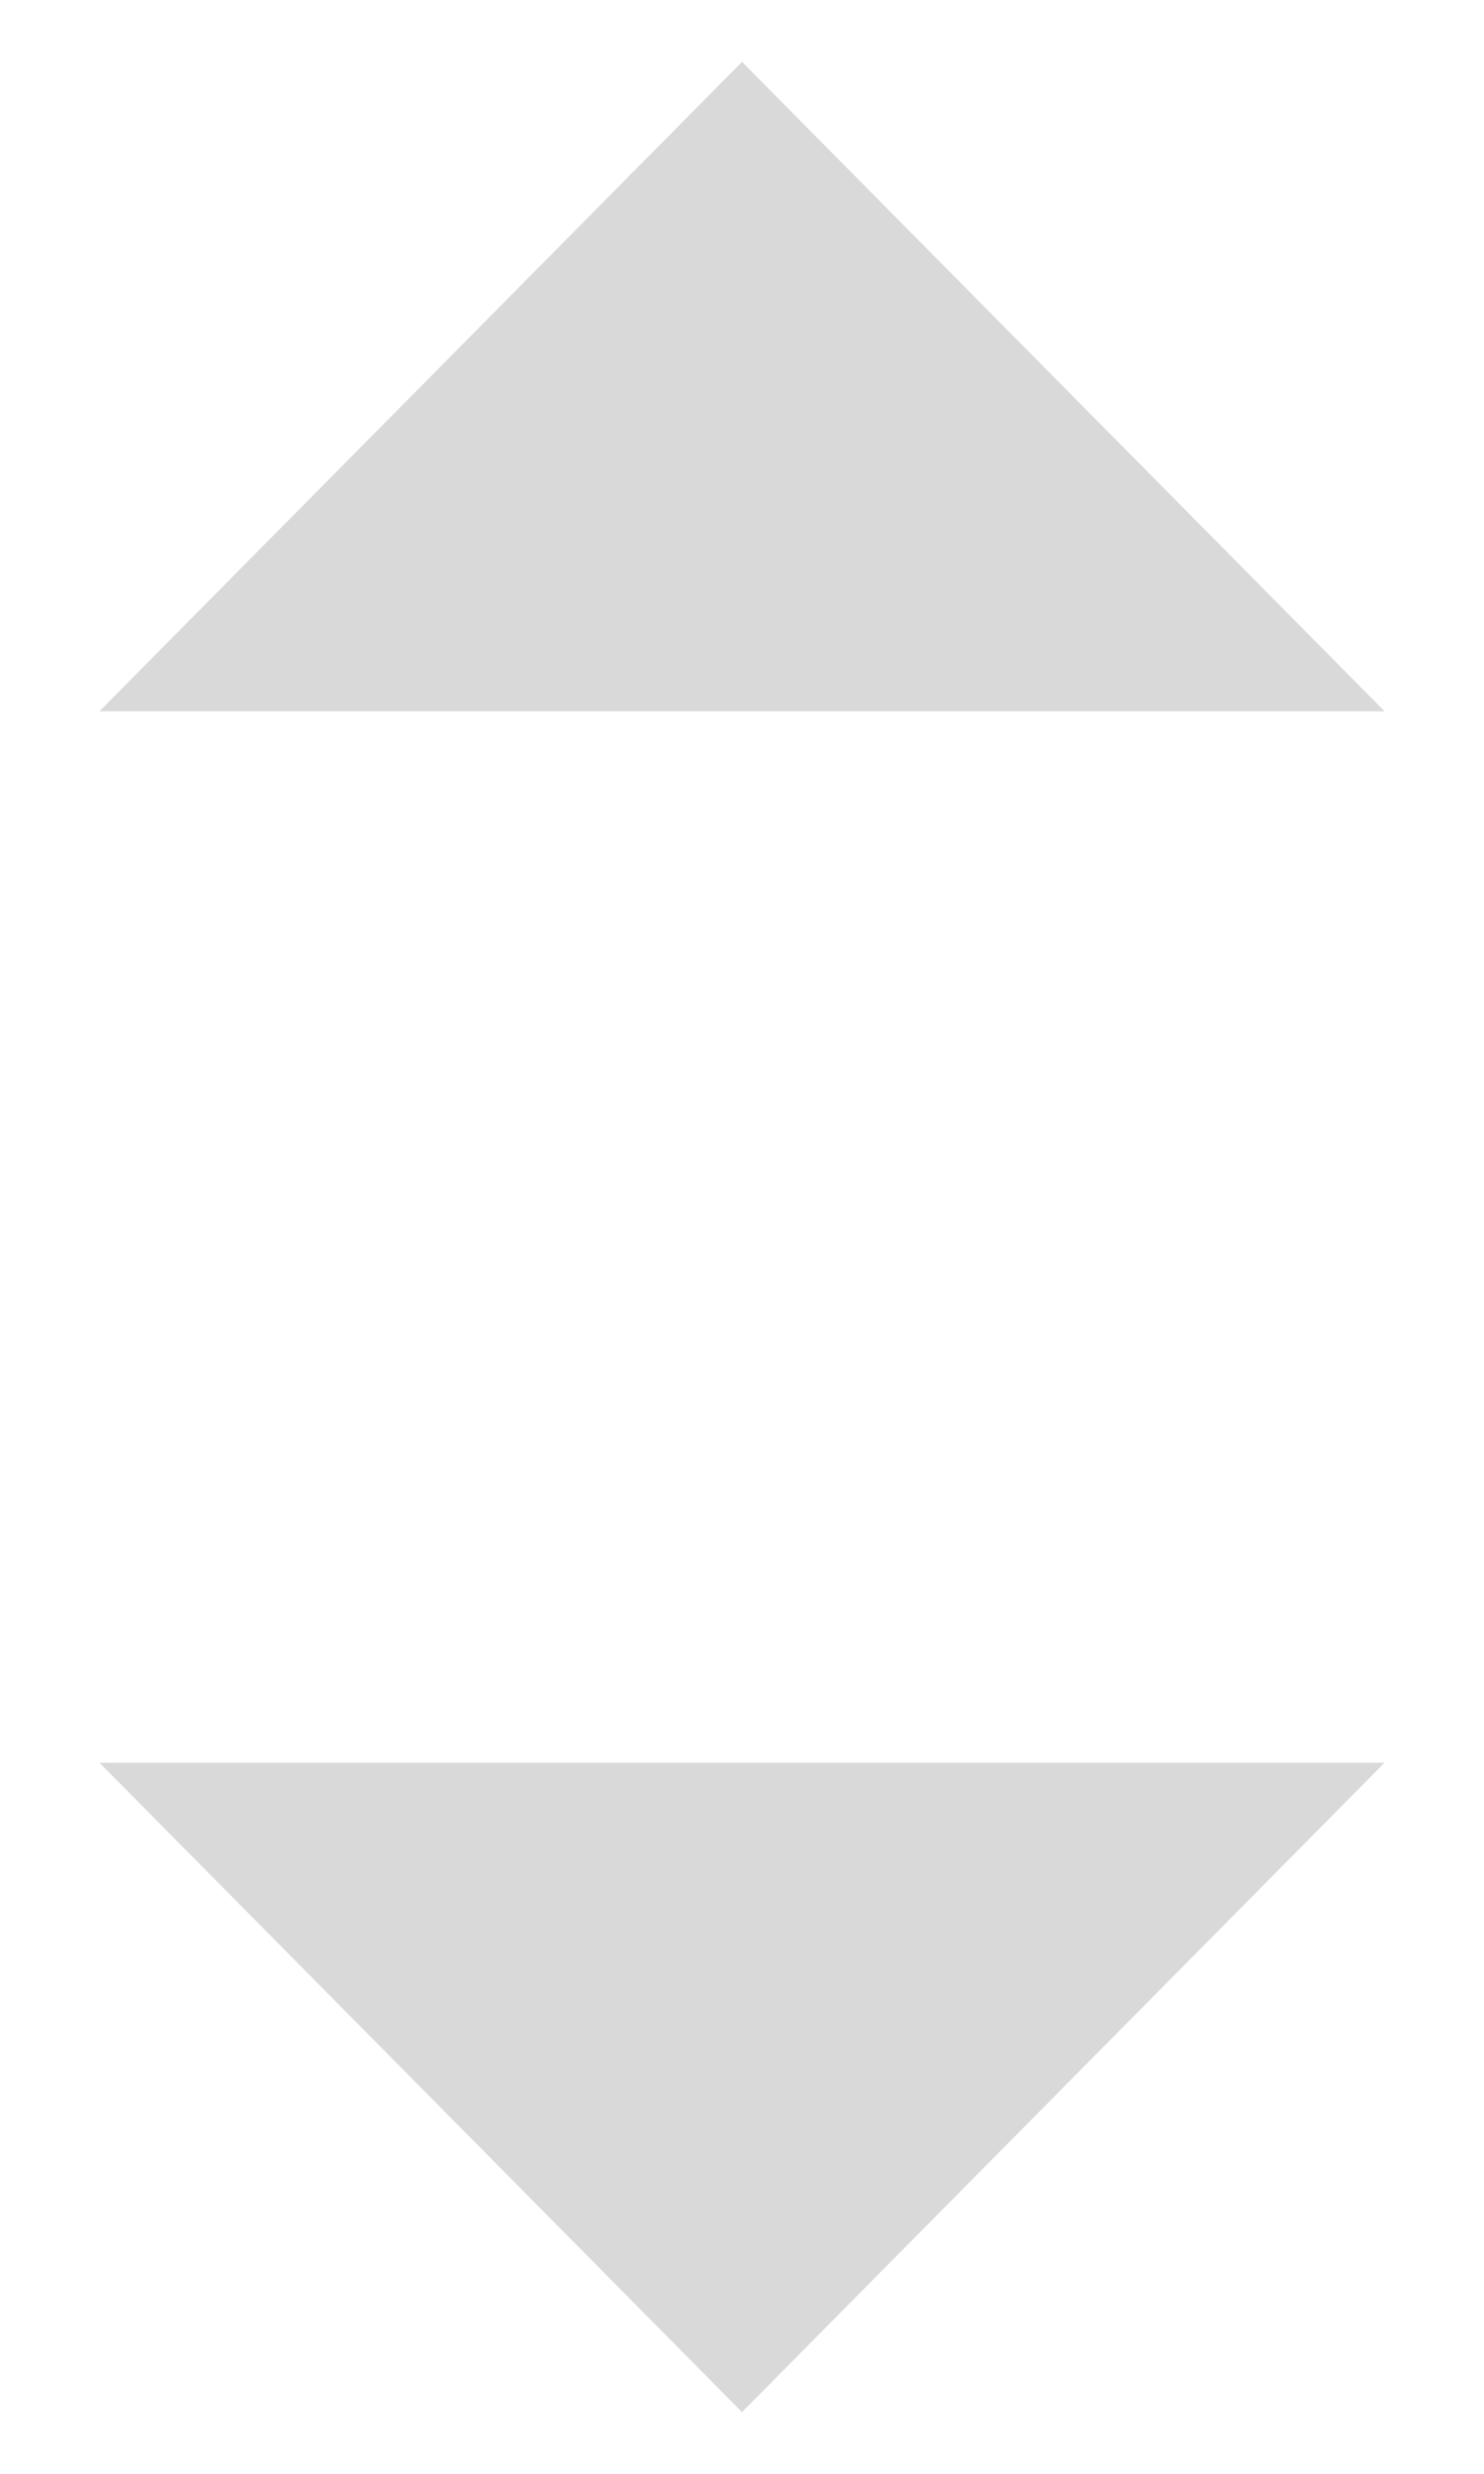
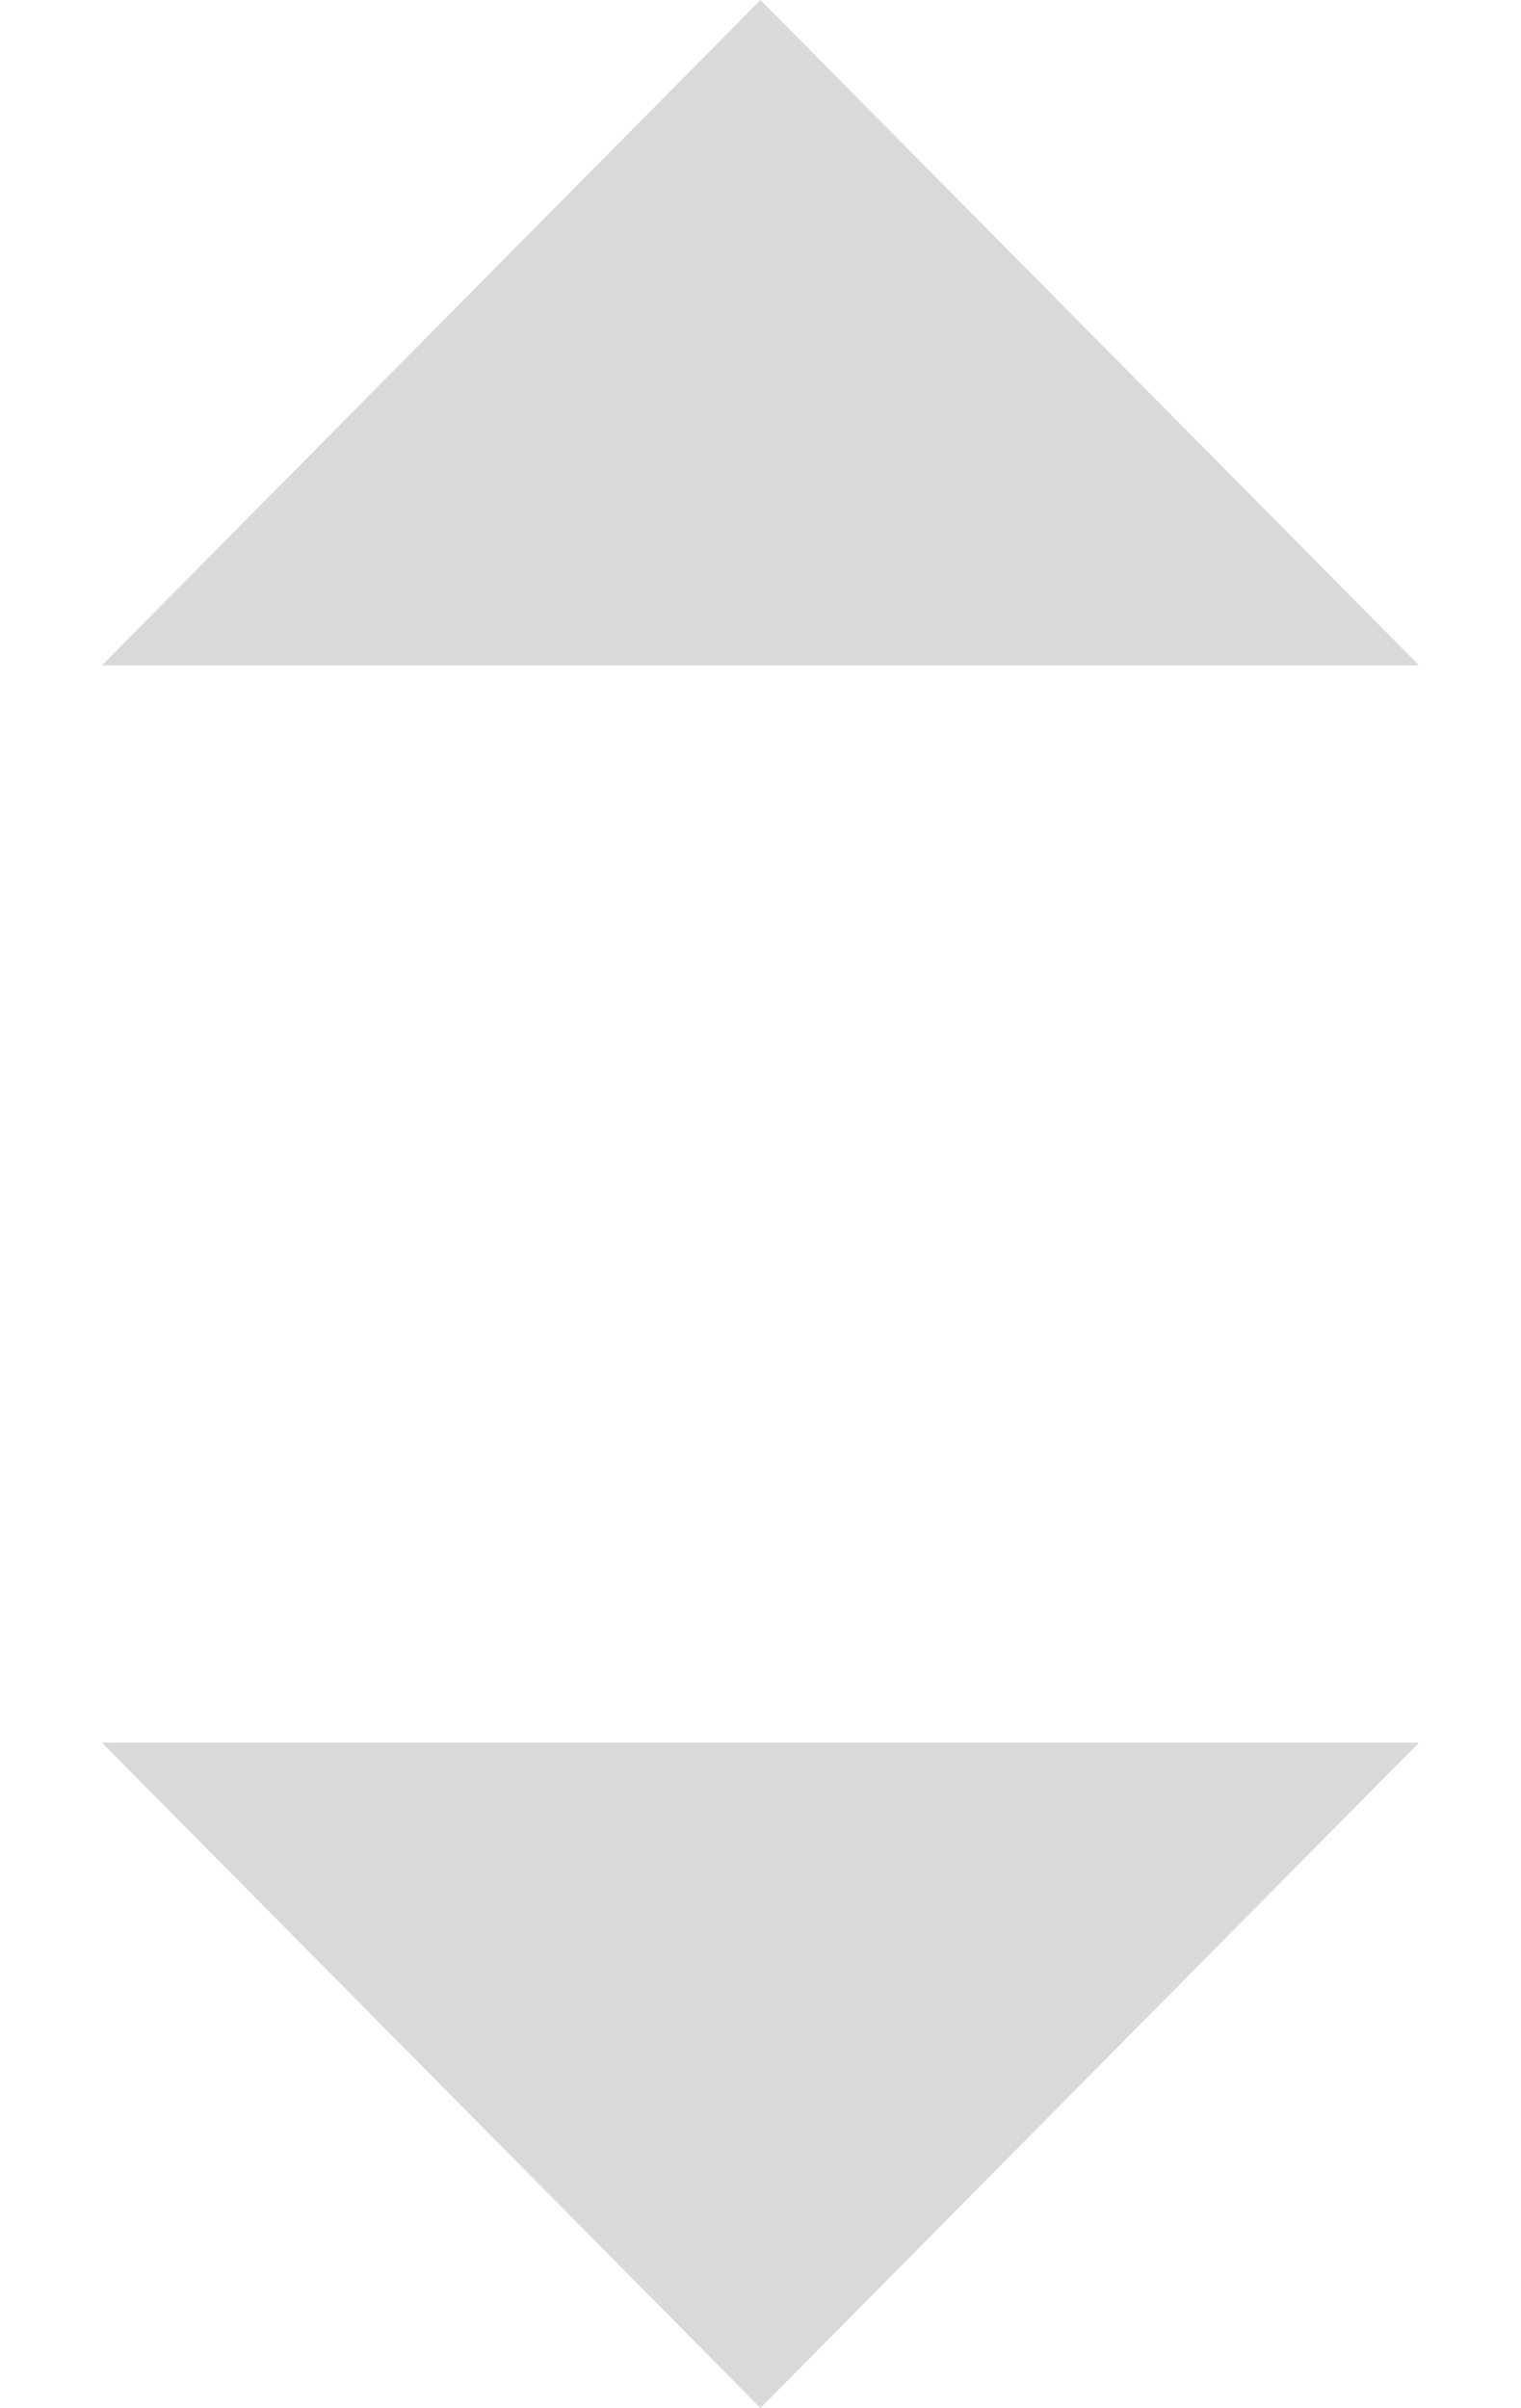
- <svg xmlns="http://www.w3.org/2000/svg" width="12" height="20" viewBox="0 0 12 20" fill="none">
-   <path d="M6 0.5L11.196 5.75H0.804L6 0.5Z" fill="#D9D9D9" />
-   <path d="M6 19.5L0.804 14.25L11.196 14.25L6 19.5Z" fill="#D9D9D9" />
+ <svg xmlns="http://www.w3.org/2000/svg" width="12" height="19" viewBox="0 0 12 19" fill="none">
+   <path d="M6 0L11.196 5.25H0.804L6 0Z" fill="#D9D9D9" />
+   <path d="M6 19L0.804 13.75L11.196 13.75L6 19Z" fill="#D9D9D9" />
</svg>
